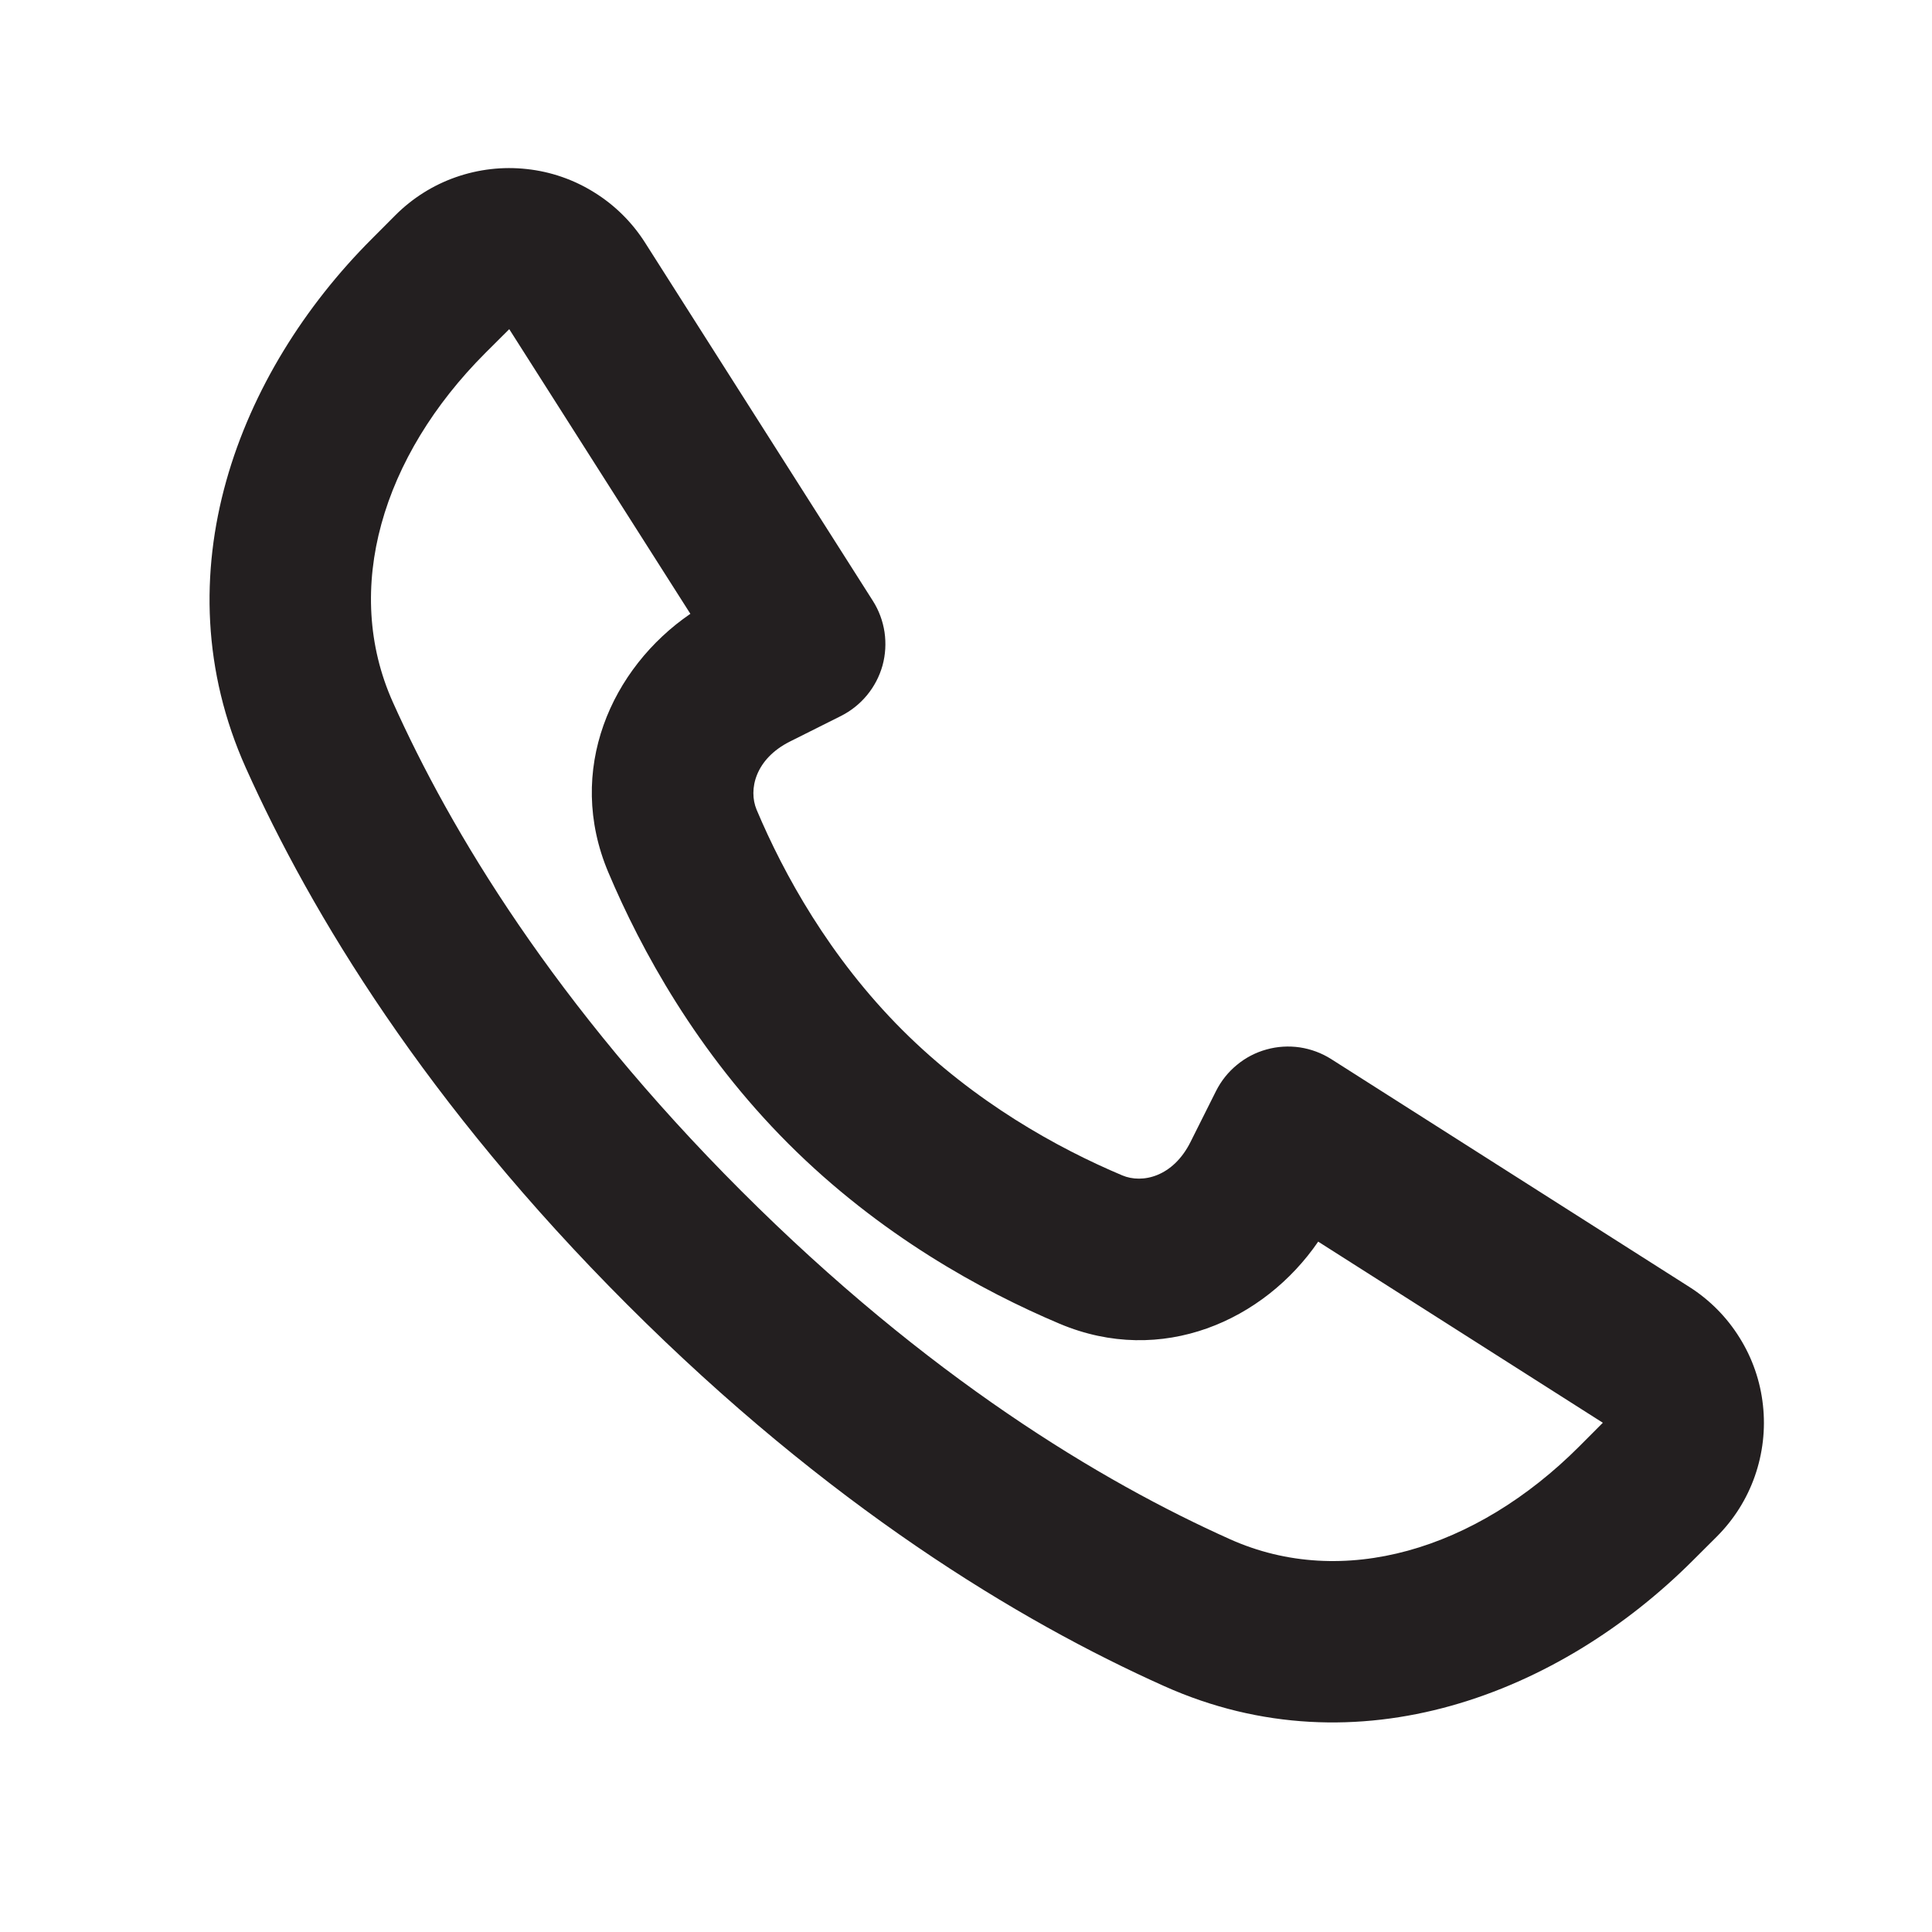
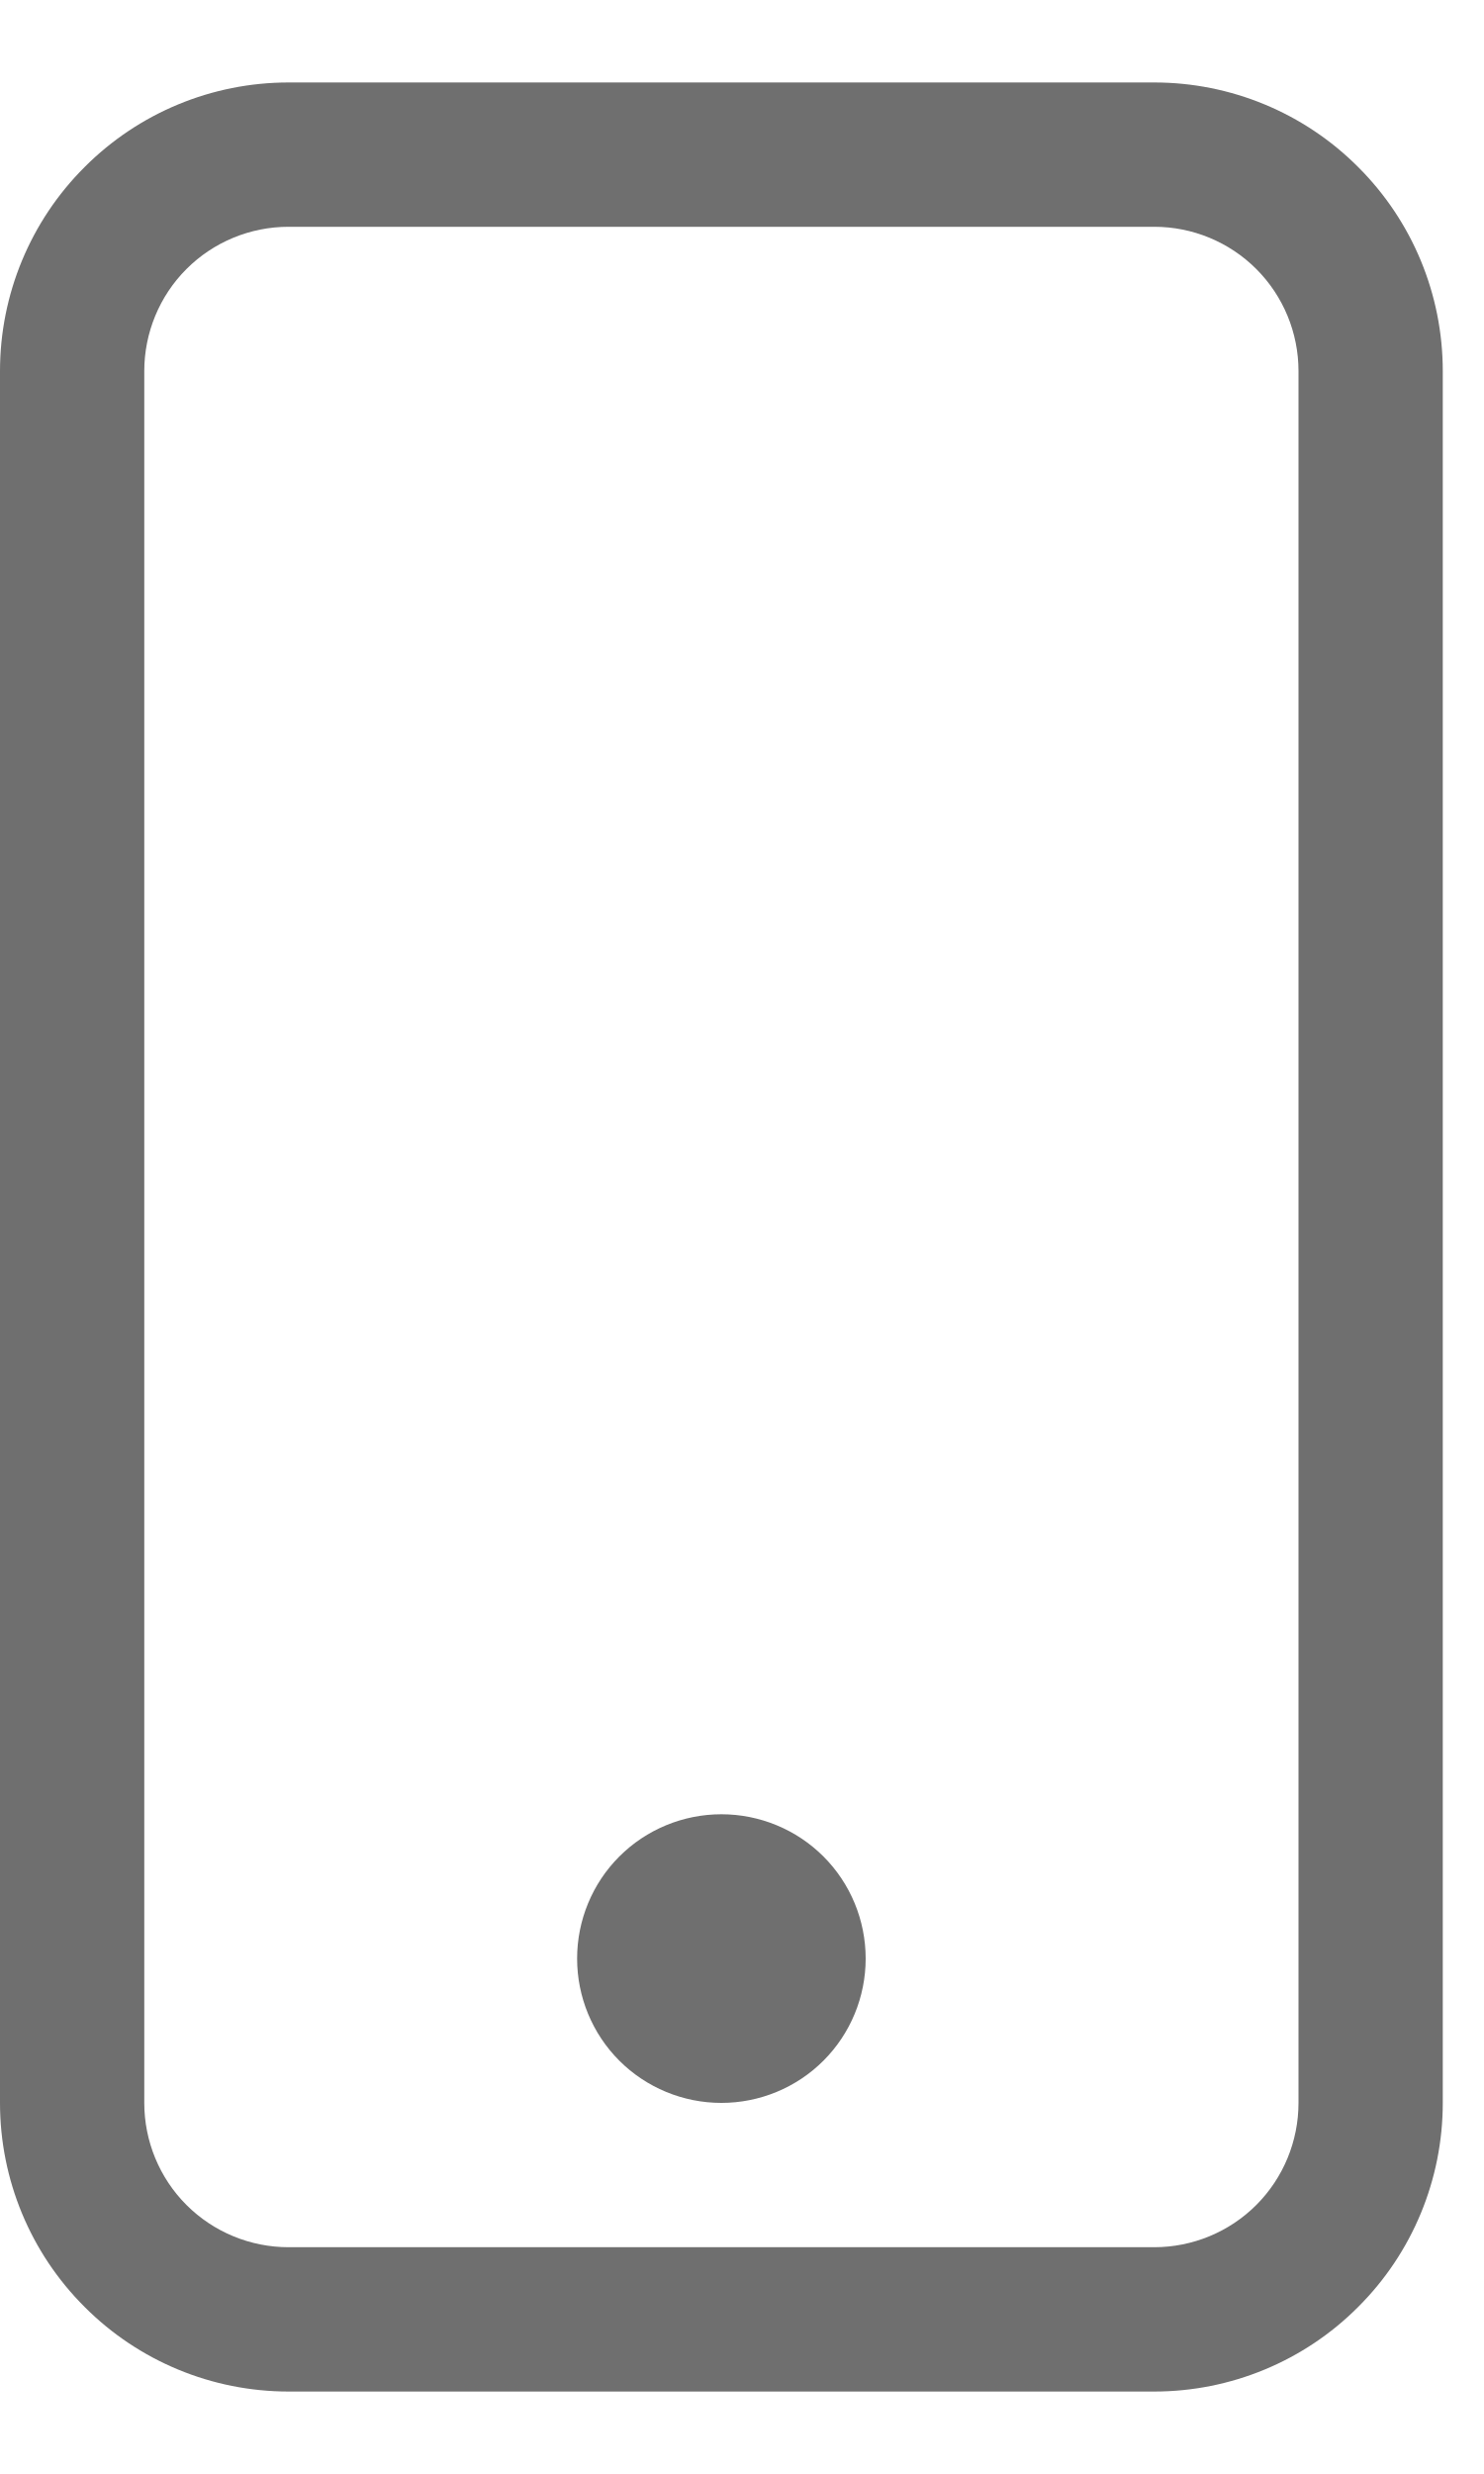
- <svg xmlns="http://www.w3.org/2000/svg" width="24" height="24" viewBox="0 0 24 24" fill="none">
-   <path fill-rule="evenodd" clip-rule="evenodd" d="M9.207 14.793C11.525 17.111 13.678 18.403 15.28 19.121C16.679 19.748 18.33 19.256 19.617 17.969L19.911 17.674L16.375 15.424C15.703 16.404 14.432 16.979 13.163 16.444C12.202 16.038 10.93 15.344 9.793 14.207C8.656 13.07 7.963 11.798 7.557 10.837C7.021 9.568 7.595 8.297 8.576 7.625L6.326 4.089L6.031 4.383C4.744 5.67 4.253 7.321 4.879 8.72C5.597 10.322 6.889 12.475 9.207 14.793ZM14.463 20.946C12.648 20.133 10.291 18.705 7.793 16.207C5.295 13.71 3.867 11.352 3.053 9.537C1.978 7.137 2.96 4.627 4.617 2.969L4.911 2.674C5.123 2.462 5.379 2.3 5.662 2.201C5.945 2.102 6.246 2.067 6.544 2.1C6.841 2.132 7.128 2.231 7.382 2.39C7.637 2.548 7.852 2.761 8.013 3.014L10.843 7.464C10.918 7.582 10.967 7.714 10.988 7.853C11.008 7.991 11 8.132 10.963 8.267C10.925 8.402 10.86 8.527 10.771 8.635C10.682 8.743 10.572 8.831 10.447 8.894L9.814 9.211C9.382 9.427 9.294 9.808 9.399 10.059C9.738 10.862 10.305 11.89 11.207 12.793C12.11 13.695 13.138 14.262 13.941 14.601C14.192 14.707 14.573 14.618 14.789 14.186L15.106 13.553C15.169 13.428 15.257 13.317 15.365 13.229C15.473 13.139 15.598 13.074 15.733 13.037C15.868 12.999 16.009 12.991 16.147 13.011C16.285 13.032 16.418 13.081 16.536 13.156L20.986 15.987C21.239 16.148 21.452 16.363 21.61 16.618C21.769 16.872 21.868 17.159 21.9 17.456C21.933 17.754 21.898 18.055 21.799 18.338C21.7 18.621 21.538 18.877 21.326 19.089L21.031 19.383C19.374 21.041 16.864 22.022 14.463 20.946Z" fill="#231F20" />
+ <svg xmlns="http://www.w3.org/2000/svg" width="9" height="15" viewBox="0 0 9 15" fill="none">
+   <path d="M7 1.375C7.232 1.375 7.455 1.467 7.619 1.631C7.783 1.795 7.875 2.018 7.875 2.25V12.75C7.875 12.982 7.783 13.205 7.619 13.369C7.455 13.533 7.232 13.625 7 13.625H1.75C1.518 13.625 1.295 13.533 1.131 13.369C0.967 13.205 0.875 12.982 0.875 12.75V2.25C0.875 2.018 0.967 1.795 1.131 1.631C1.295 1.467 1.518 1.375 1.75 1.375H7ZM1.75 0.5C1.286 0.5 0.841 0.684 0.513 1.013C0.184 1.341 0 1.786 0 2.25V12.75C0 13.214 0.184 13.659 0.513 13.987C0.841 14.316 1.286 14.5 1.75 14.5H7C7.464 14.5 7.909 14.316 8.237 13.987C8.566 13.659 8.75 13.214 8.75 12.75V2.25C8.75 1.786 8.566 1.341 8.237 1.013C7.909 0.684 7.464 0.5 7 0.5H1.75Z" fill="#6F6F6F" />
+   <path d="M4.375 12.75C4.607 12.75 4.83 12.658 4.994 12.494C5.158 12.33 5.25 12.107 5.25 11.875C5.25 11.643 5.158 11.42 4.994 11.256C4.83 11.092 4.607 11 4.375 11C4.143 11 3.92 11.092 3.756 11.256C3.592 11.42 3.5 11.643 3.5 11.875C3.5 12.107 3.592 12.33 3.756 12.494C3.92 12.658 4.143 12.75 4.375 12.75Z" fill="#6F6F6F" />
</svg>
